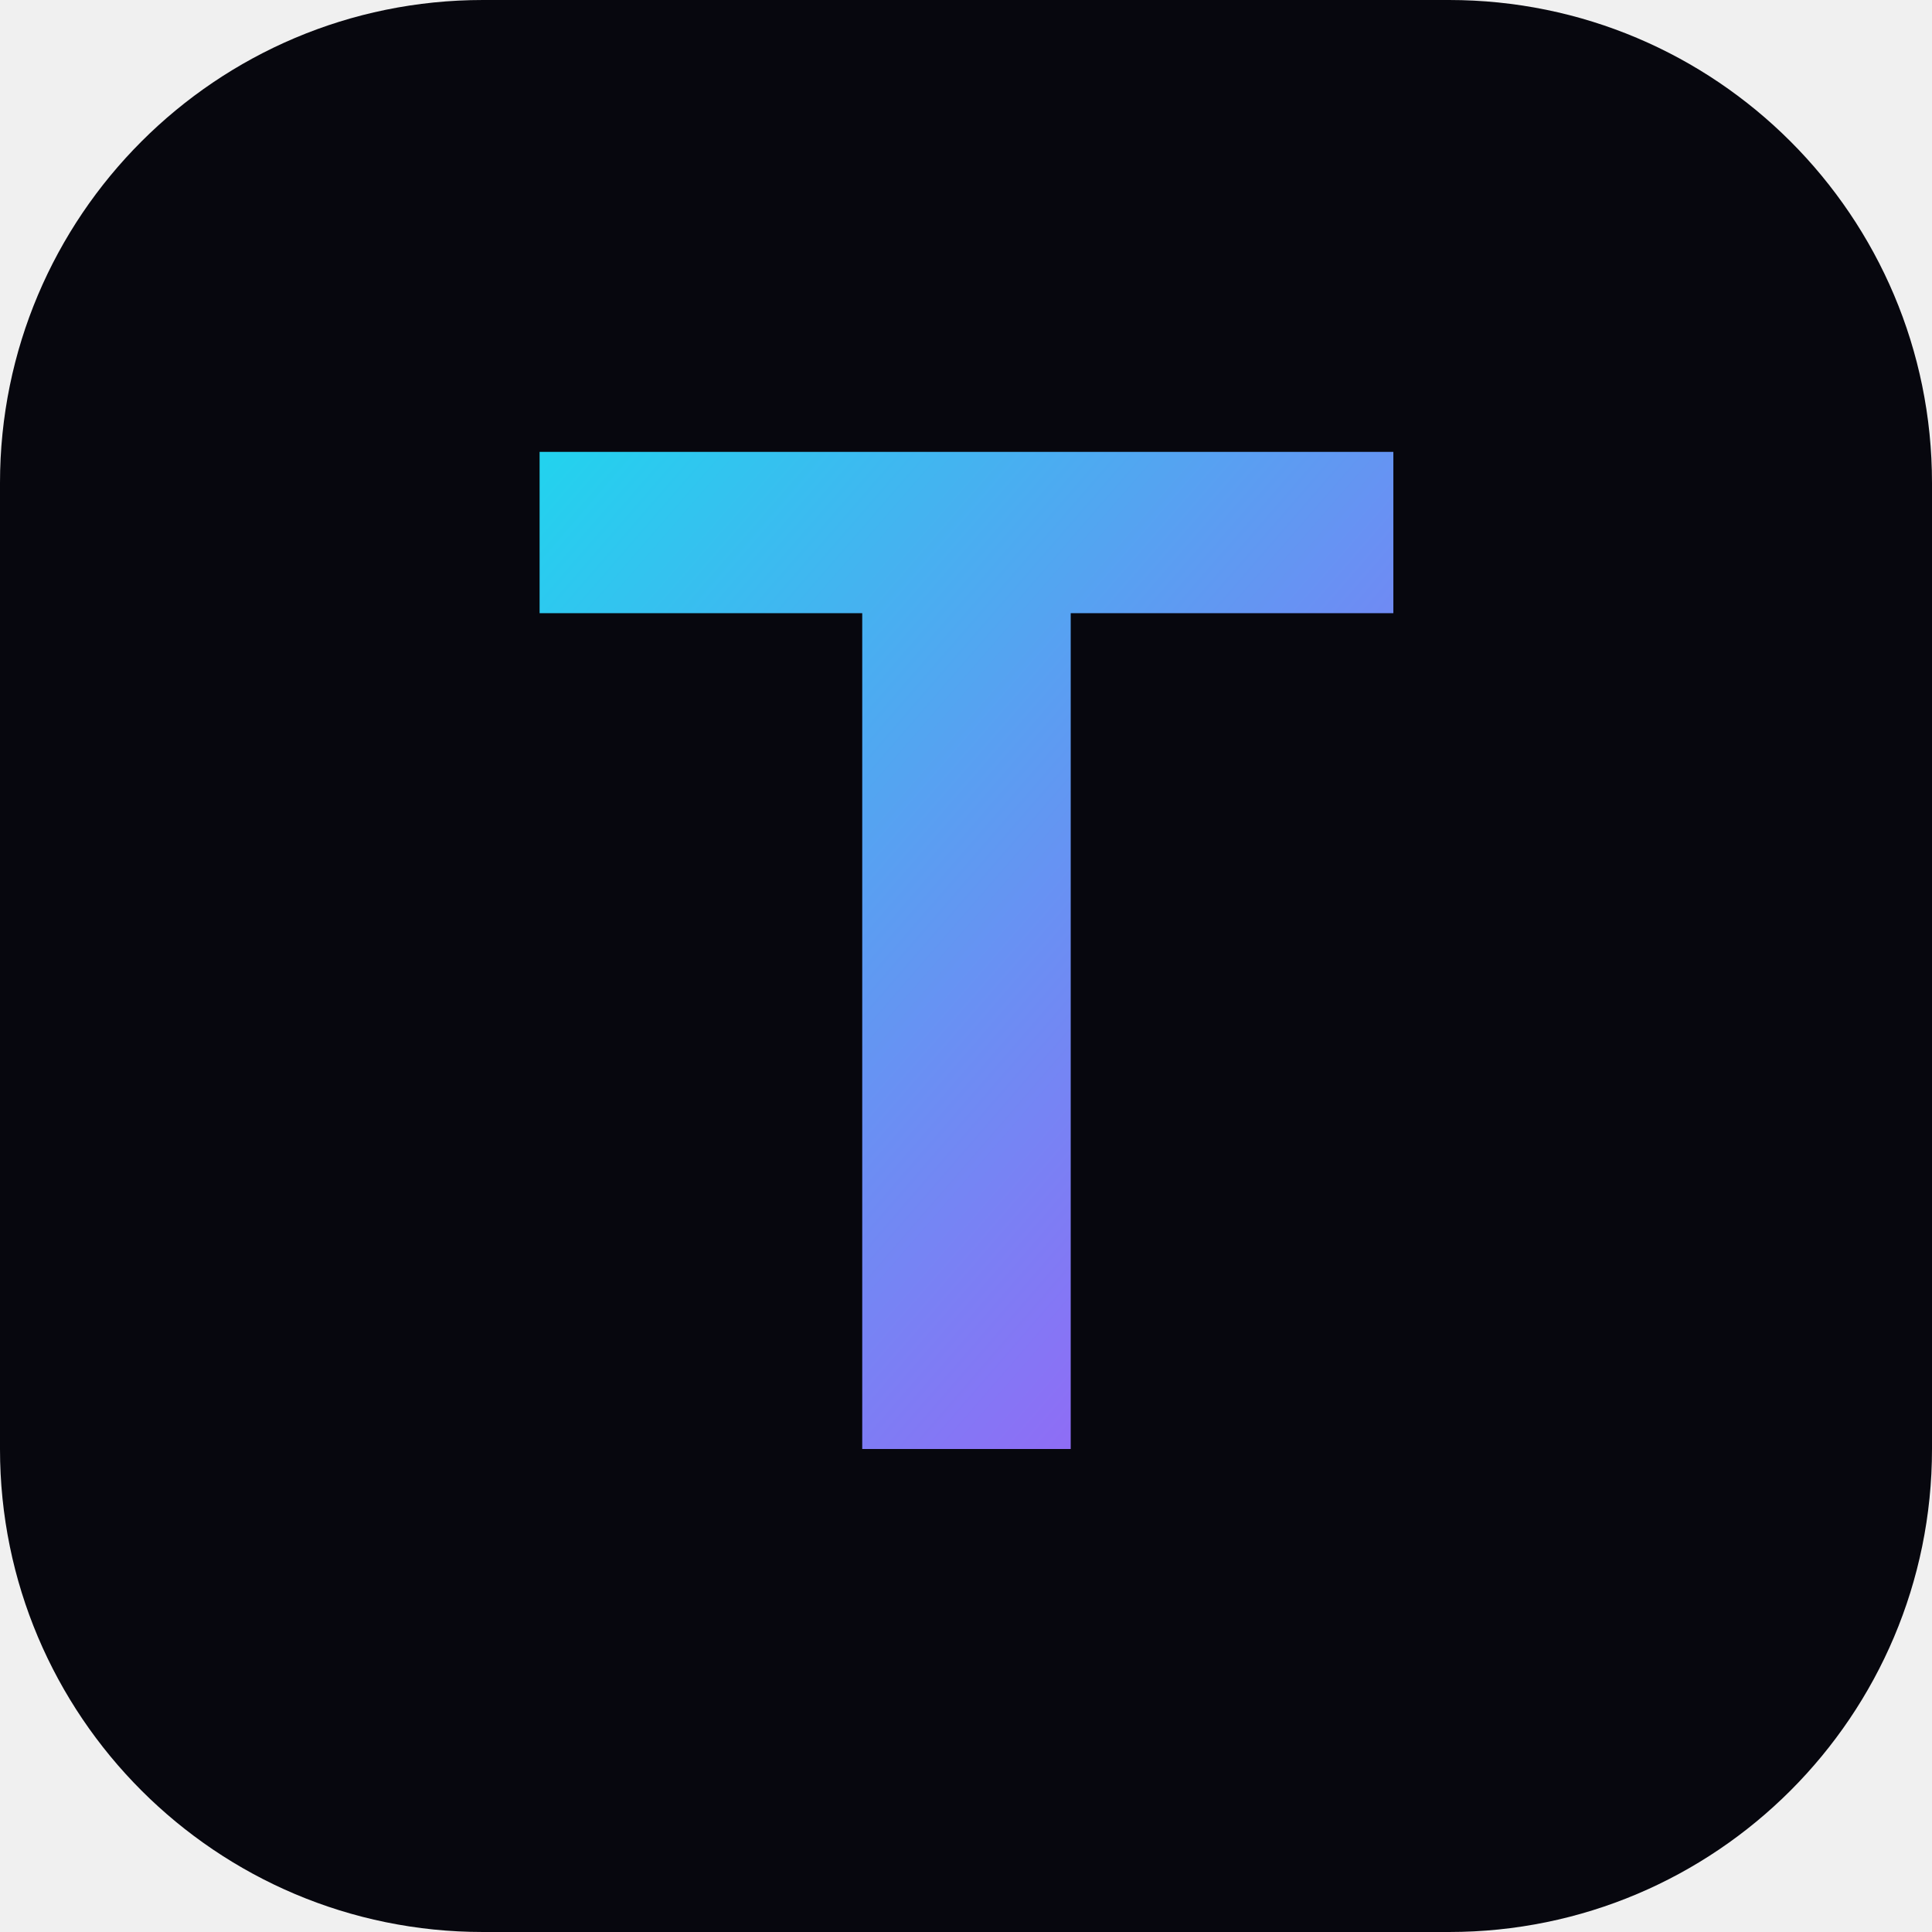
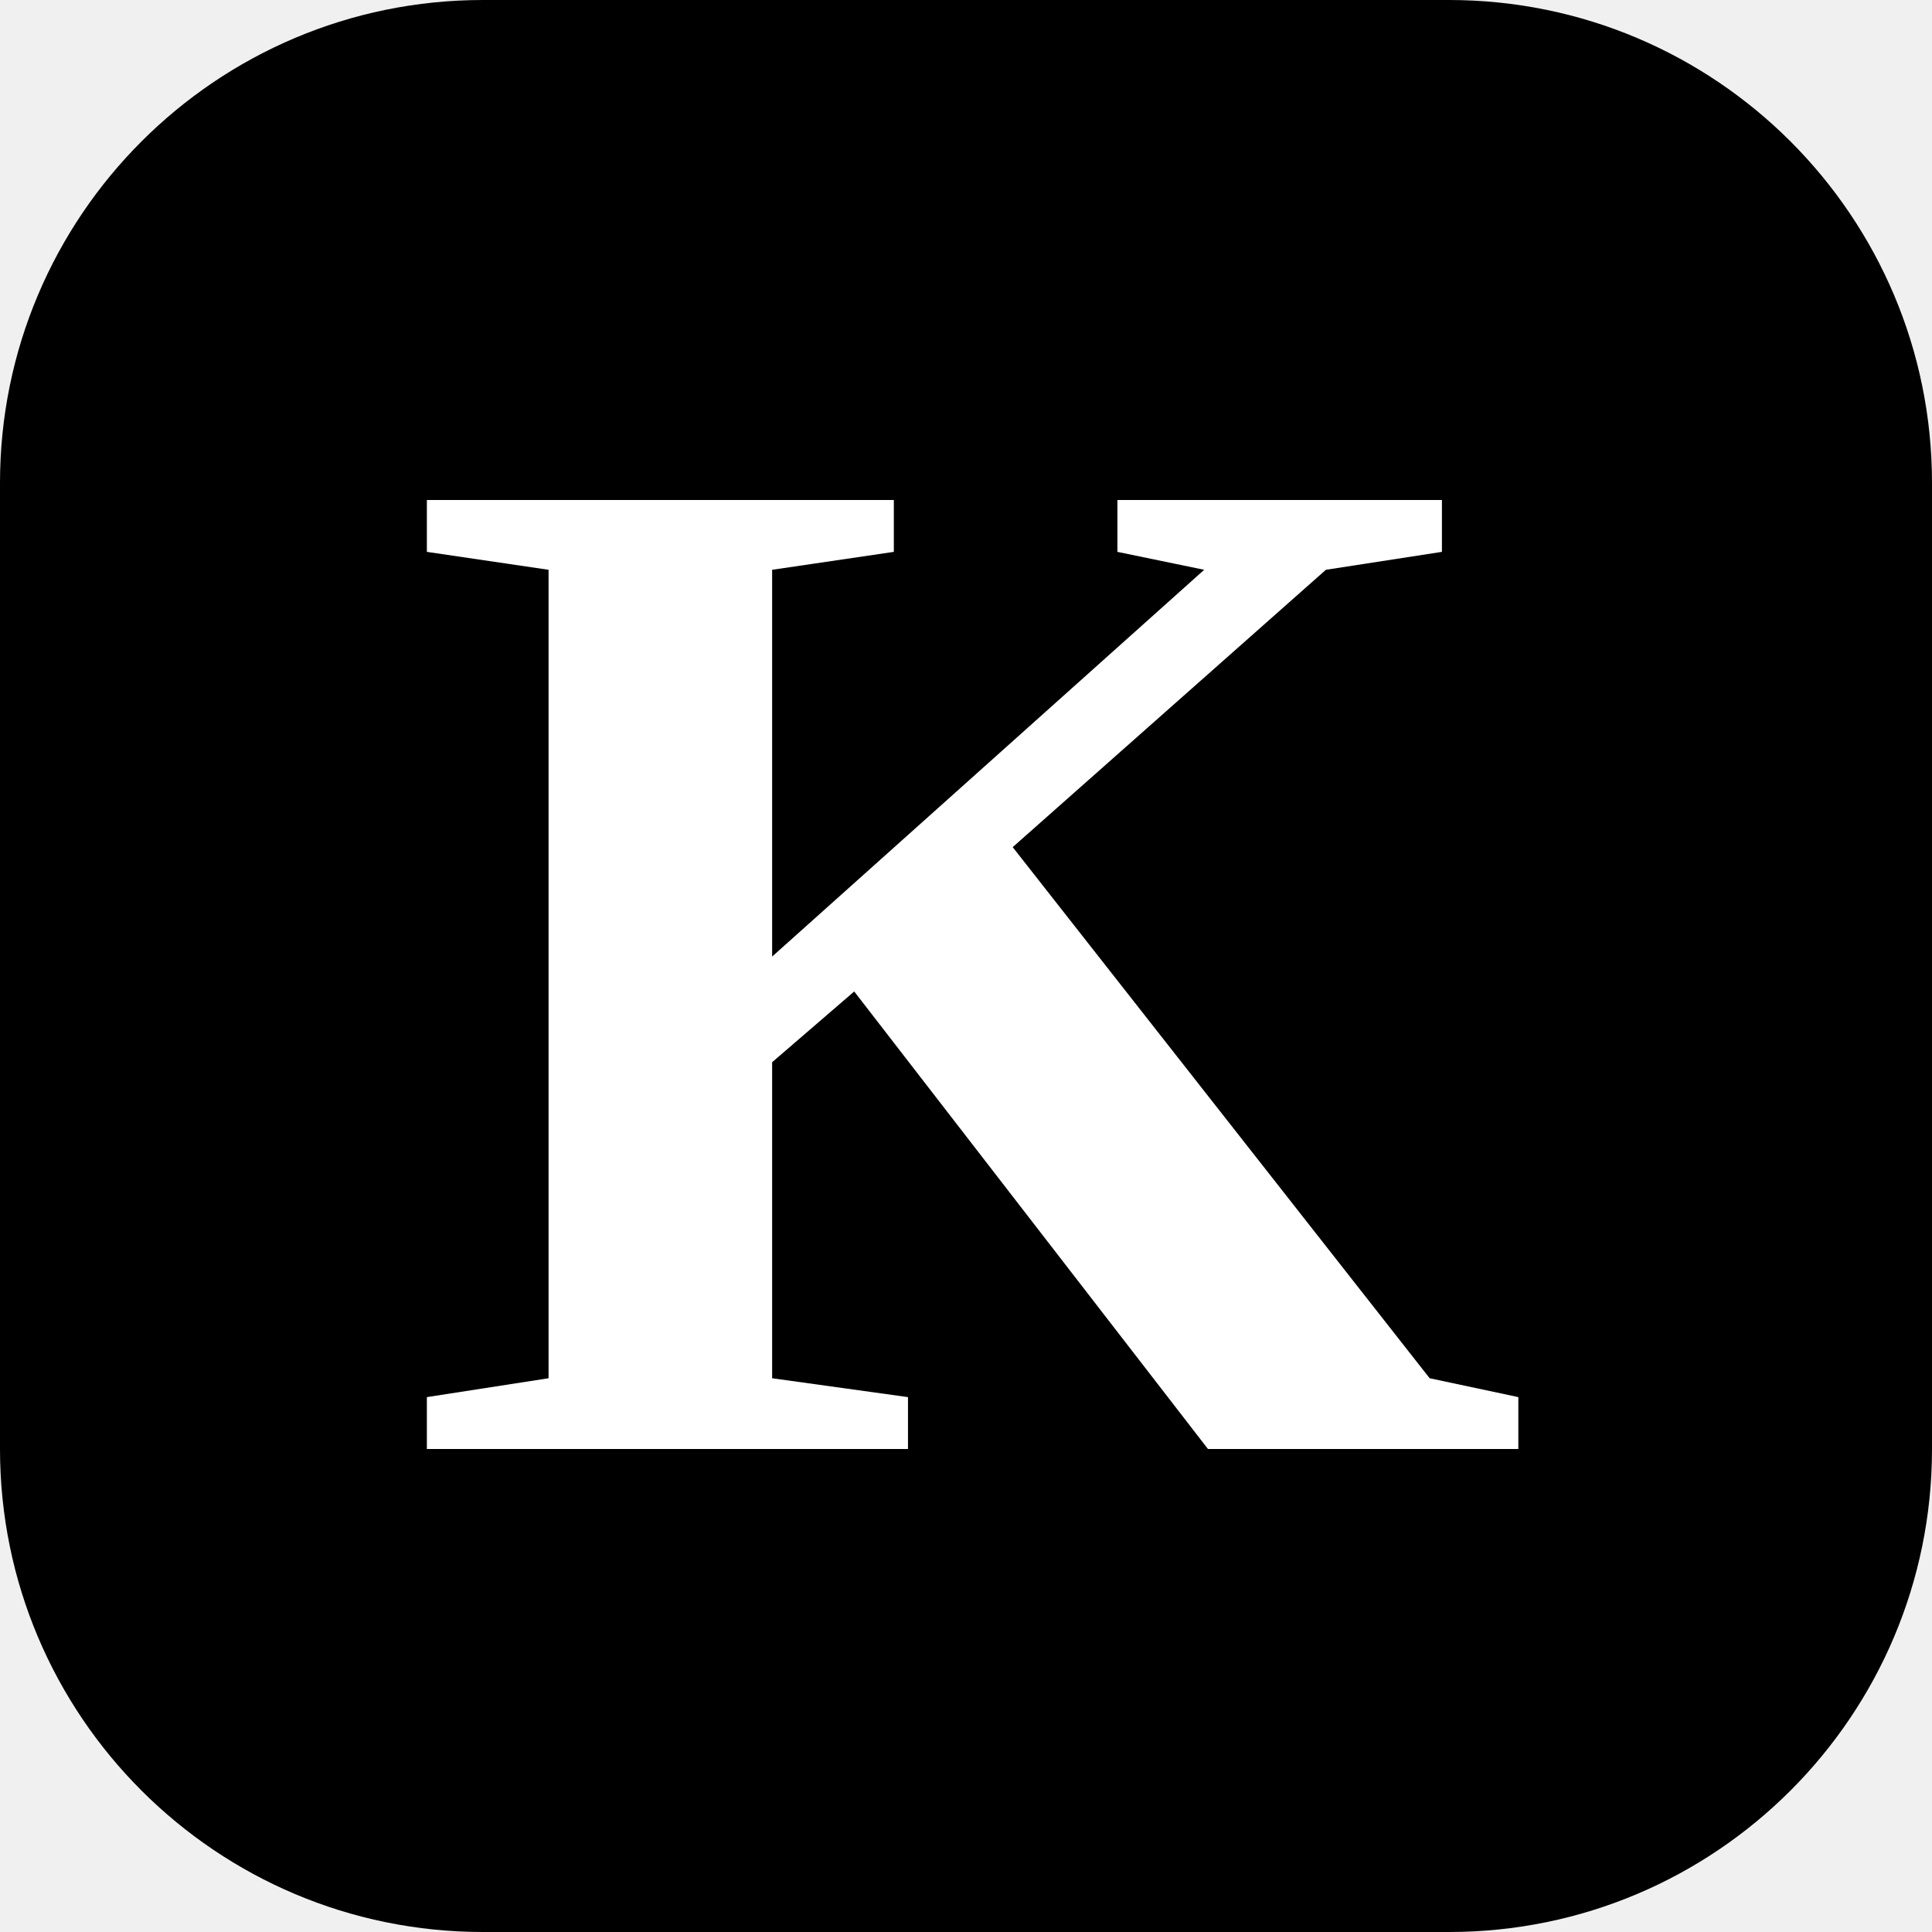
<svg xmlns="http://www.w3.org/2000/svg" viewBox="0 0 32 32" width="32" height="32">
-   <rect width="32" height="32" rx="8" fill="#07070e" />
-   <text x="16" y="24" text-anchor="middle" font-family="Arial Black, Arial, sans-serif" font-weight="900" font-size="24" fill="url(#grad)">T</text>
-   <defs>
-     <linearGradient id="grad" x1="0%" y1="0%" x2="100%" y2="100%">
-       <stop offset="0%" stop-color="#22D3EE" />
-       <stop offset="100%" stop-color="#A855F7" />
-     </linearGradient>
-   </defs>
+   <rect width="32" height="32" rx="8" fill="#000" />
+   <text x="16" y="24" text-anchor="middle" font-family="Georgia, 'Times New Roman', serif" font-weight="900" font-size="24" fill="#fff">K</text>
</svg>
